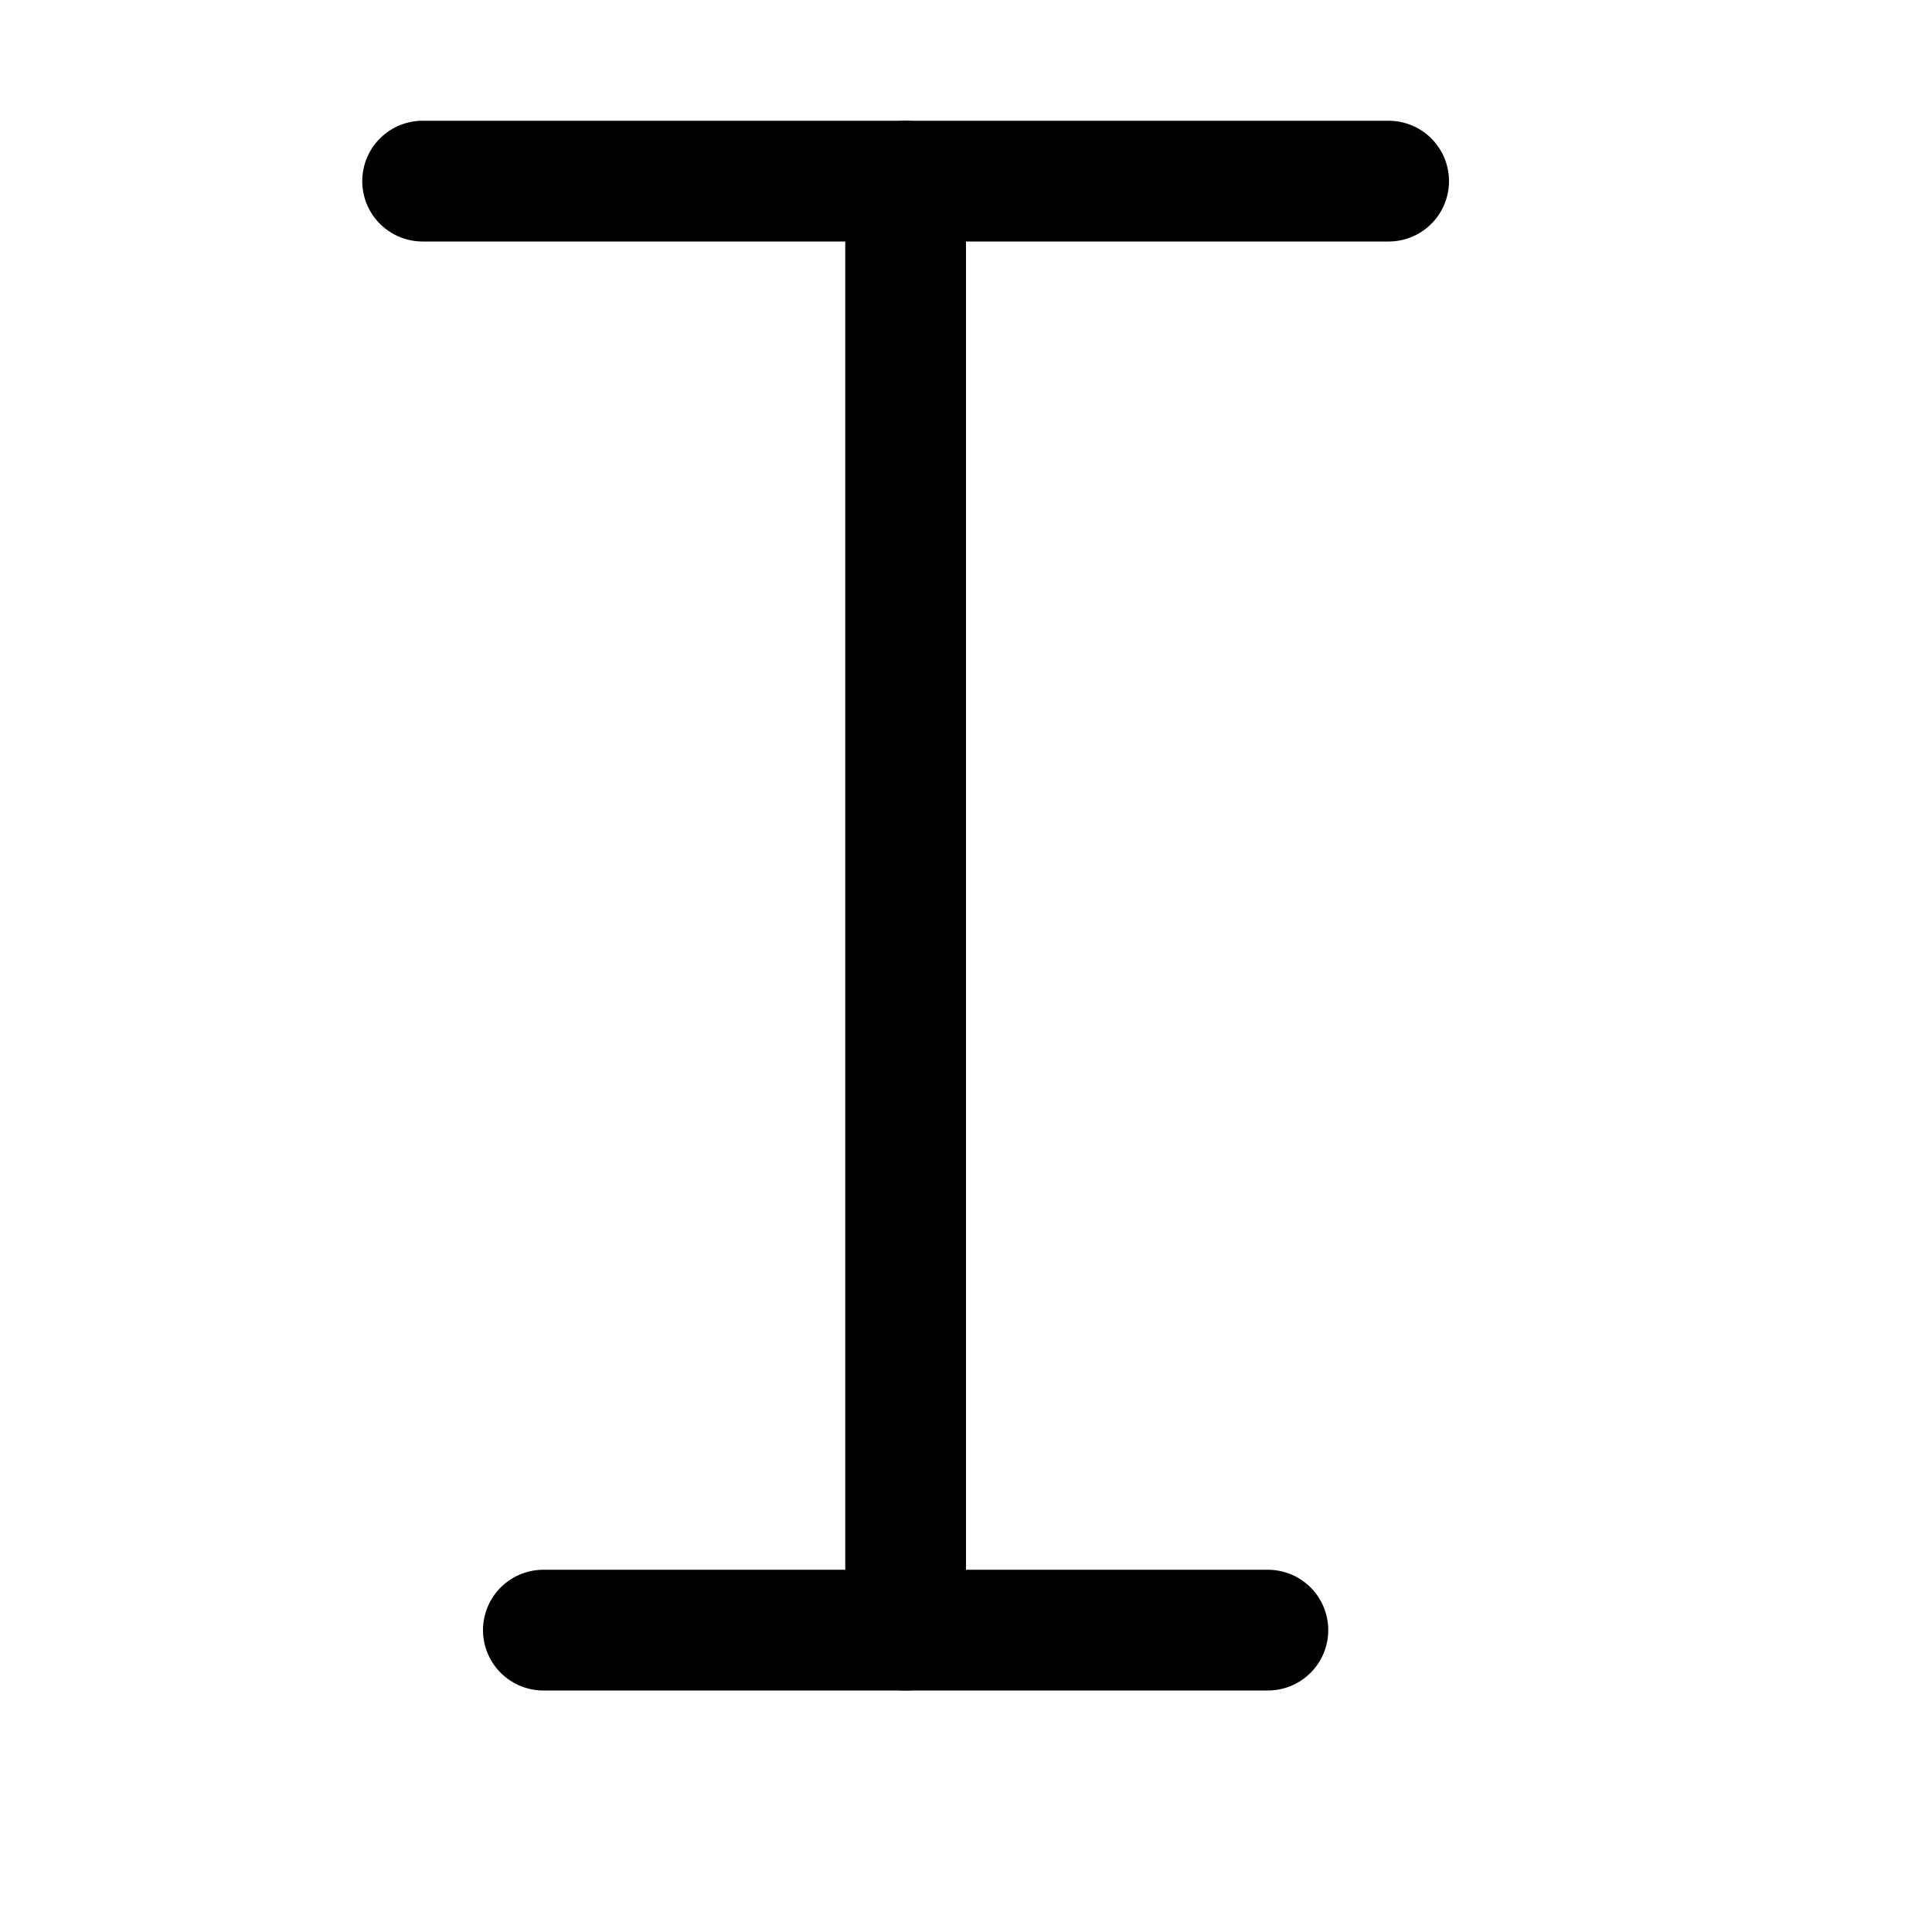
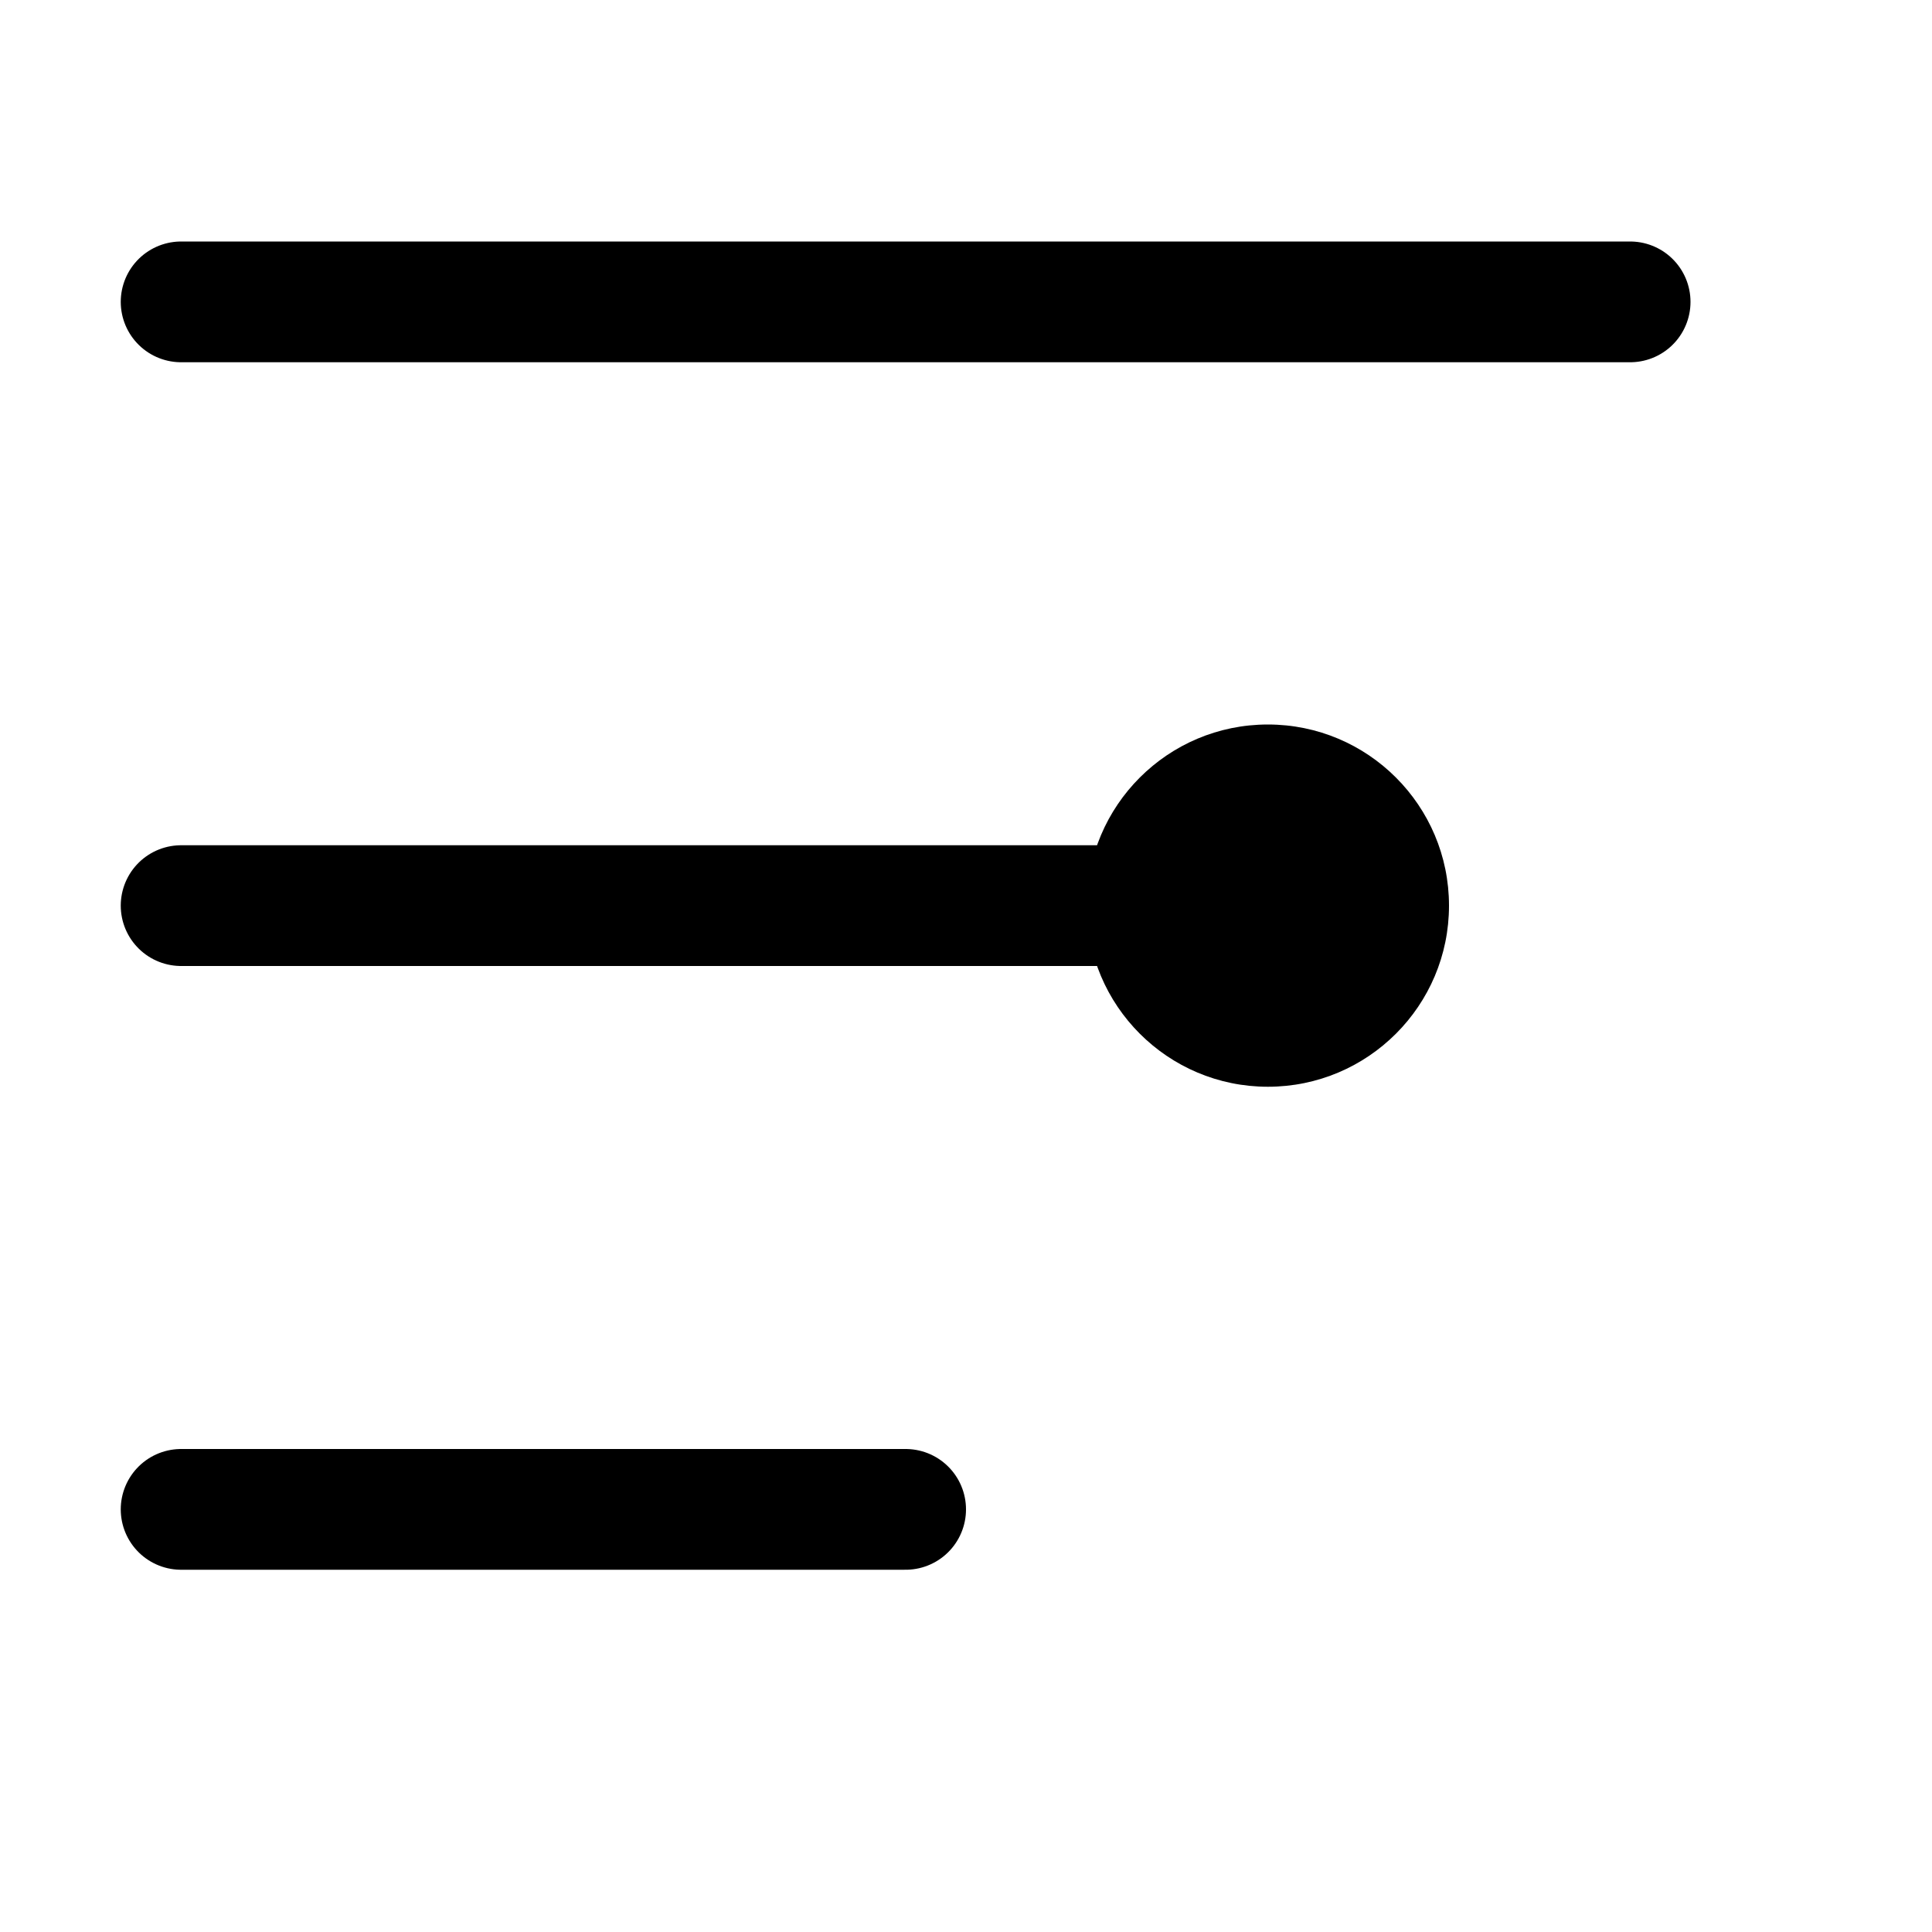
<svg xmlns="http://www.w3.org/2000/svg" width="16" height="16" viewBox="0 0 16 16">
  <g fill="none" stroke="currentColor" stroke-width="1" stroke-linecap="round" stroke-linejoin="round">
-     <line class="geo" x1="3.5" y1="1.5" x2="11.5" y2="1.5" />
-     <line class="geo" x1="7.5" y1="1.5" x2="7.5" y2="13.5" />
-     <line class="geo" x1="4.5" y1="13.5" x2="10.5" y2="13.5" />
+     <line class="esist" x1="1.5" y1="2.5" x2="13.5" y2="2.5" />
+     <line class="esist" x1="1.5" y1="7.5" x2="10.5" y2="7.5" />
+     <line class="esist" x1="1.5" y1="12.5" x2="7.5" y2="12.5" />
+     <circle class="pt" cx="10.5" cy="7.5" r="1.5" fill="currentColor" stroke="none" />
  </g>
</svg>
